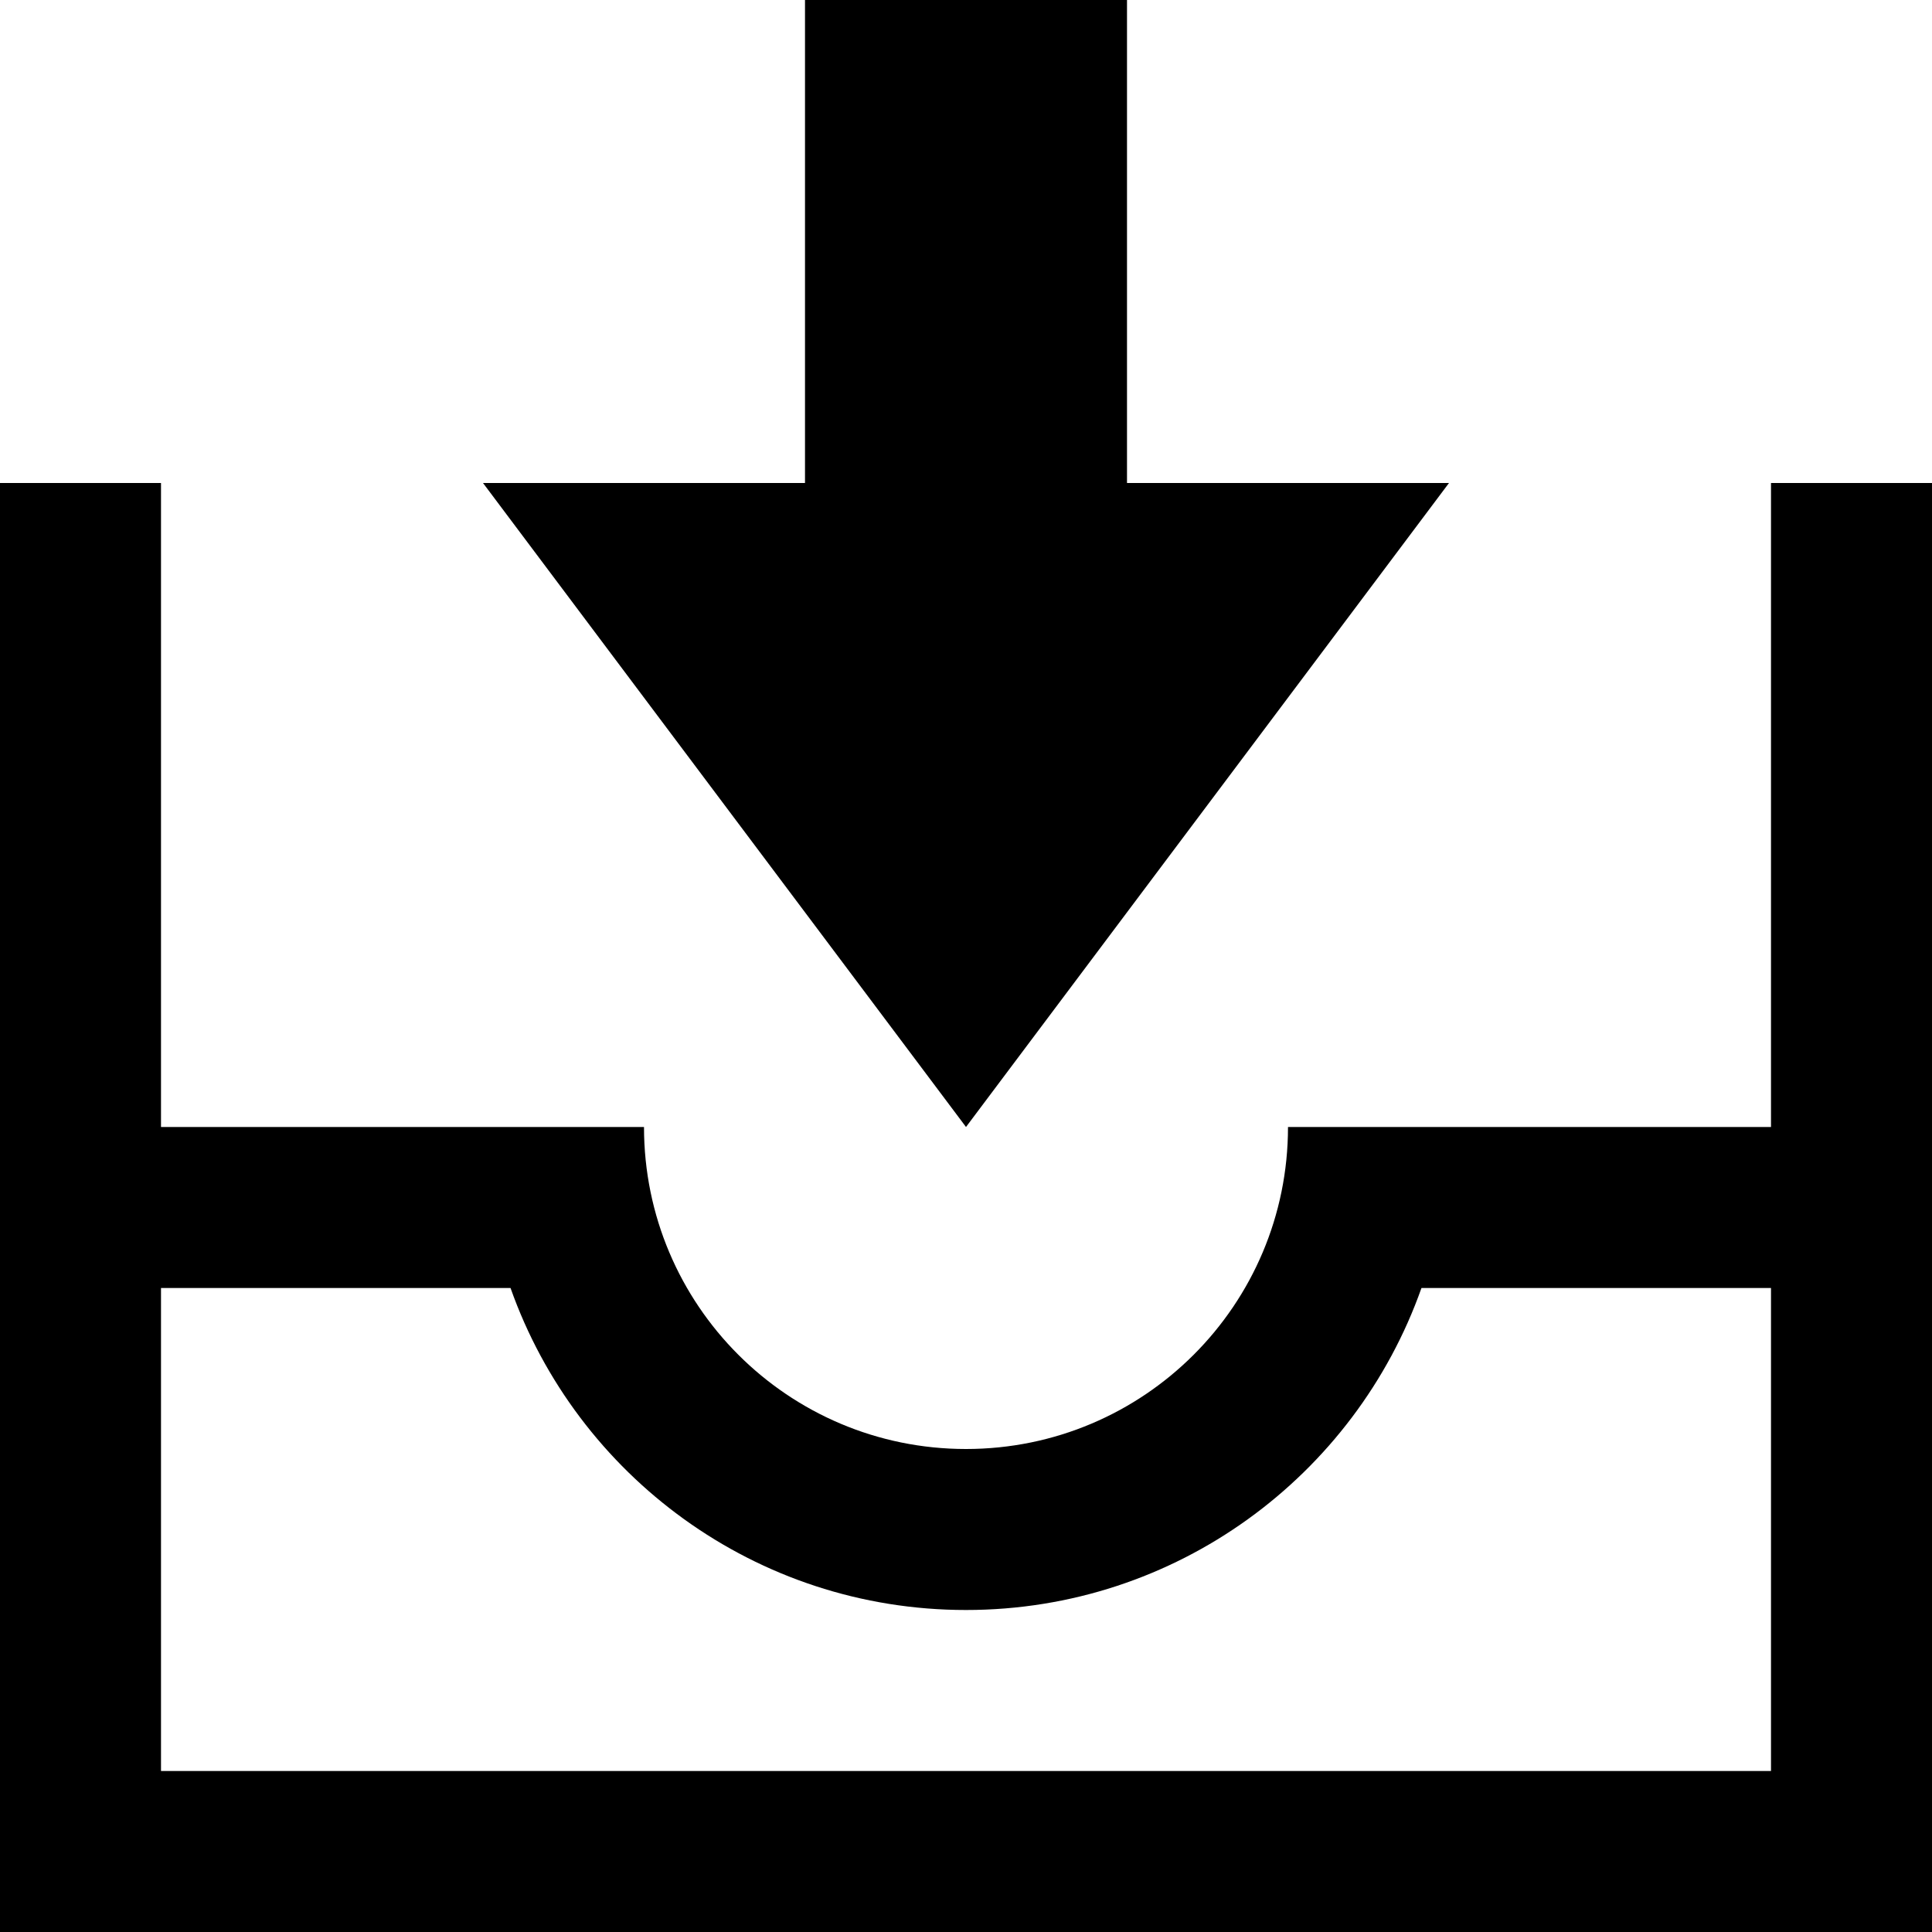
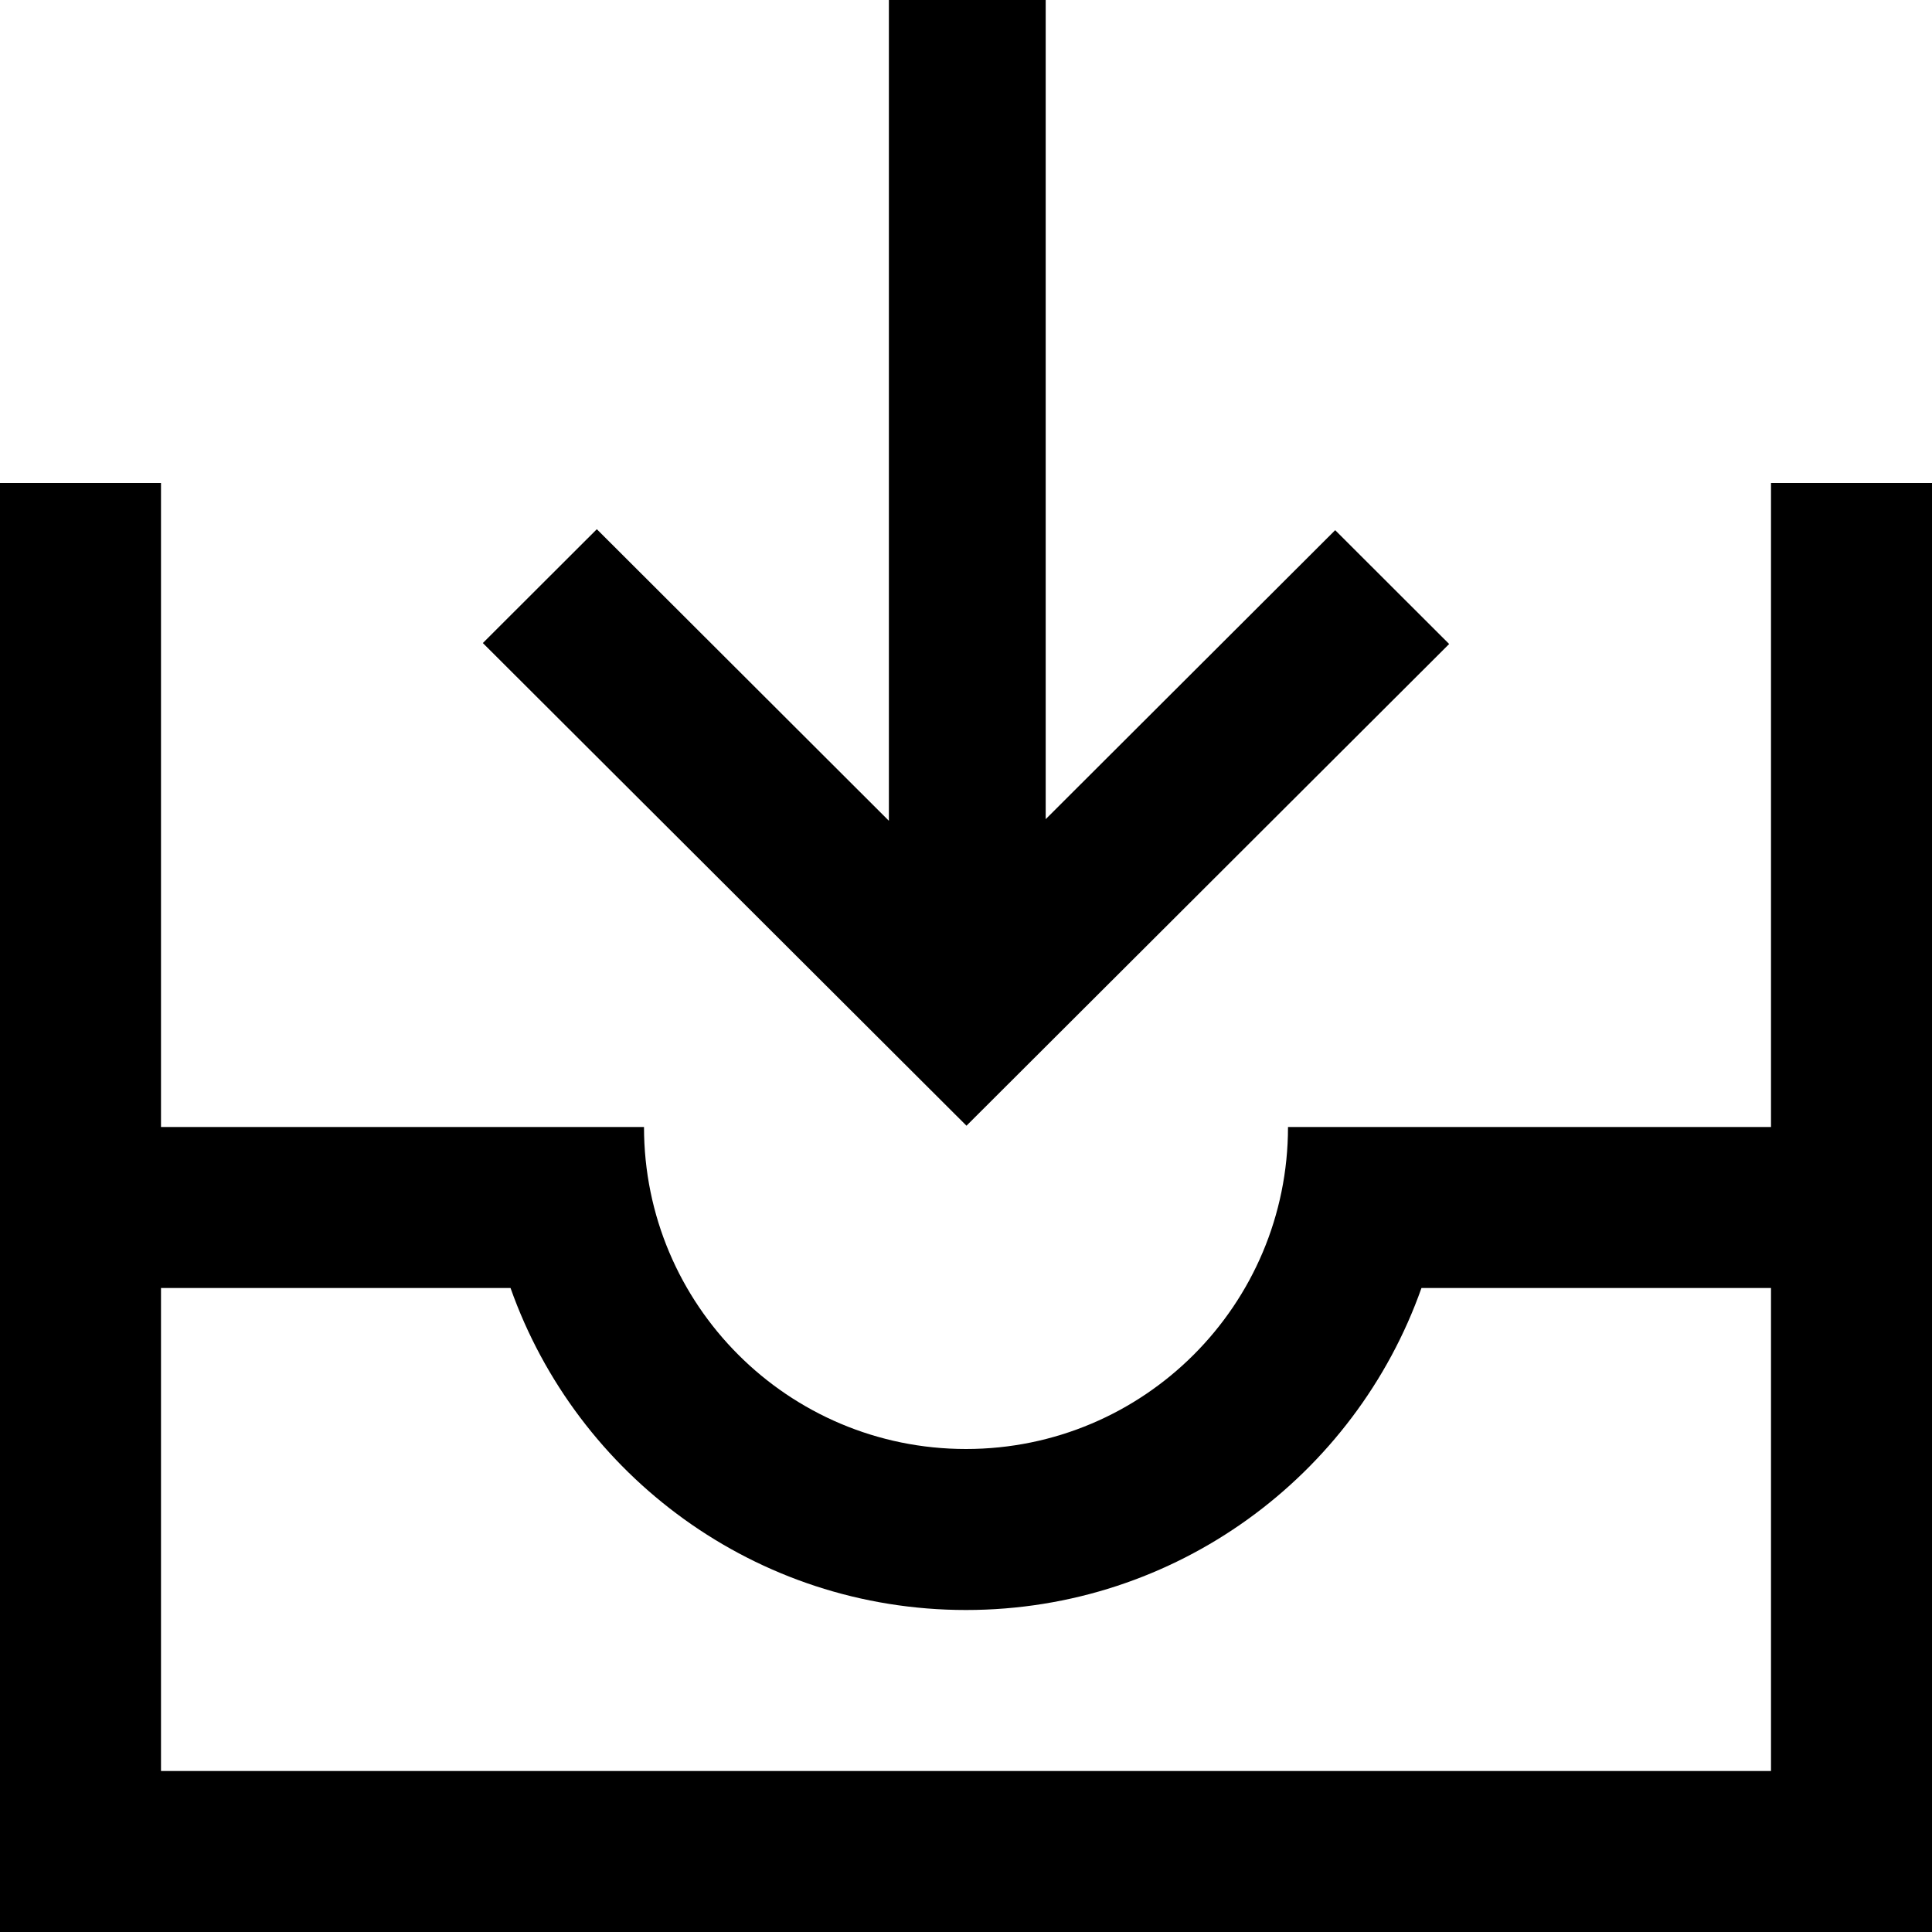
<svg xmlns="http://www.w3.org/2000/svg" width="12" height="12" viewBox="0 0 12 12">
-   <path d="M12 3V12H0L3.93403e-07 3H1L1 7H4C4 8.105 4.895 9 6 9C7.105 9 8 8.105 8 7H11V8H8.829C8.417 9.165 7.306 10 6 10C4.694 10 3.583 9.165 3.171 8H1L1 11L11 11V3H12Z" />
-   <path d="M7 3V8.74224e-08L5 0V3L3 3L6 7L9 3L7 3Z" />
+   <path d="M6.495 0L6.495 5.088L8.293 3.293L9.001 4L6.003 6.992L2.999 3.994L3.707 3.287L5.521 5.098L5.521 0H6.495Z" />
+   <path fill-rule="evenodd" clip-rule="evenodd" d="M12 12V3H11L11 7H8C8 8.105 7.105 9 6 9C4.895 9 4 8.105 4 7H1L1 3H0V12H12ZM8.829 8H11L11 11L1 11L1 8H3.171C3.583 9.165 4.694 10 6 10C7.306 10 8.417 9.165 8.829 8Z" />
</svg>
